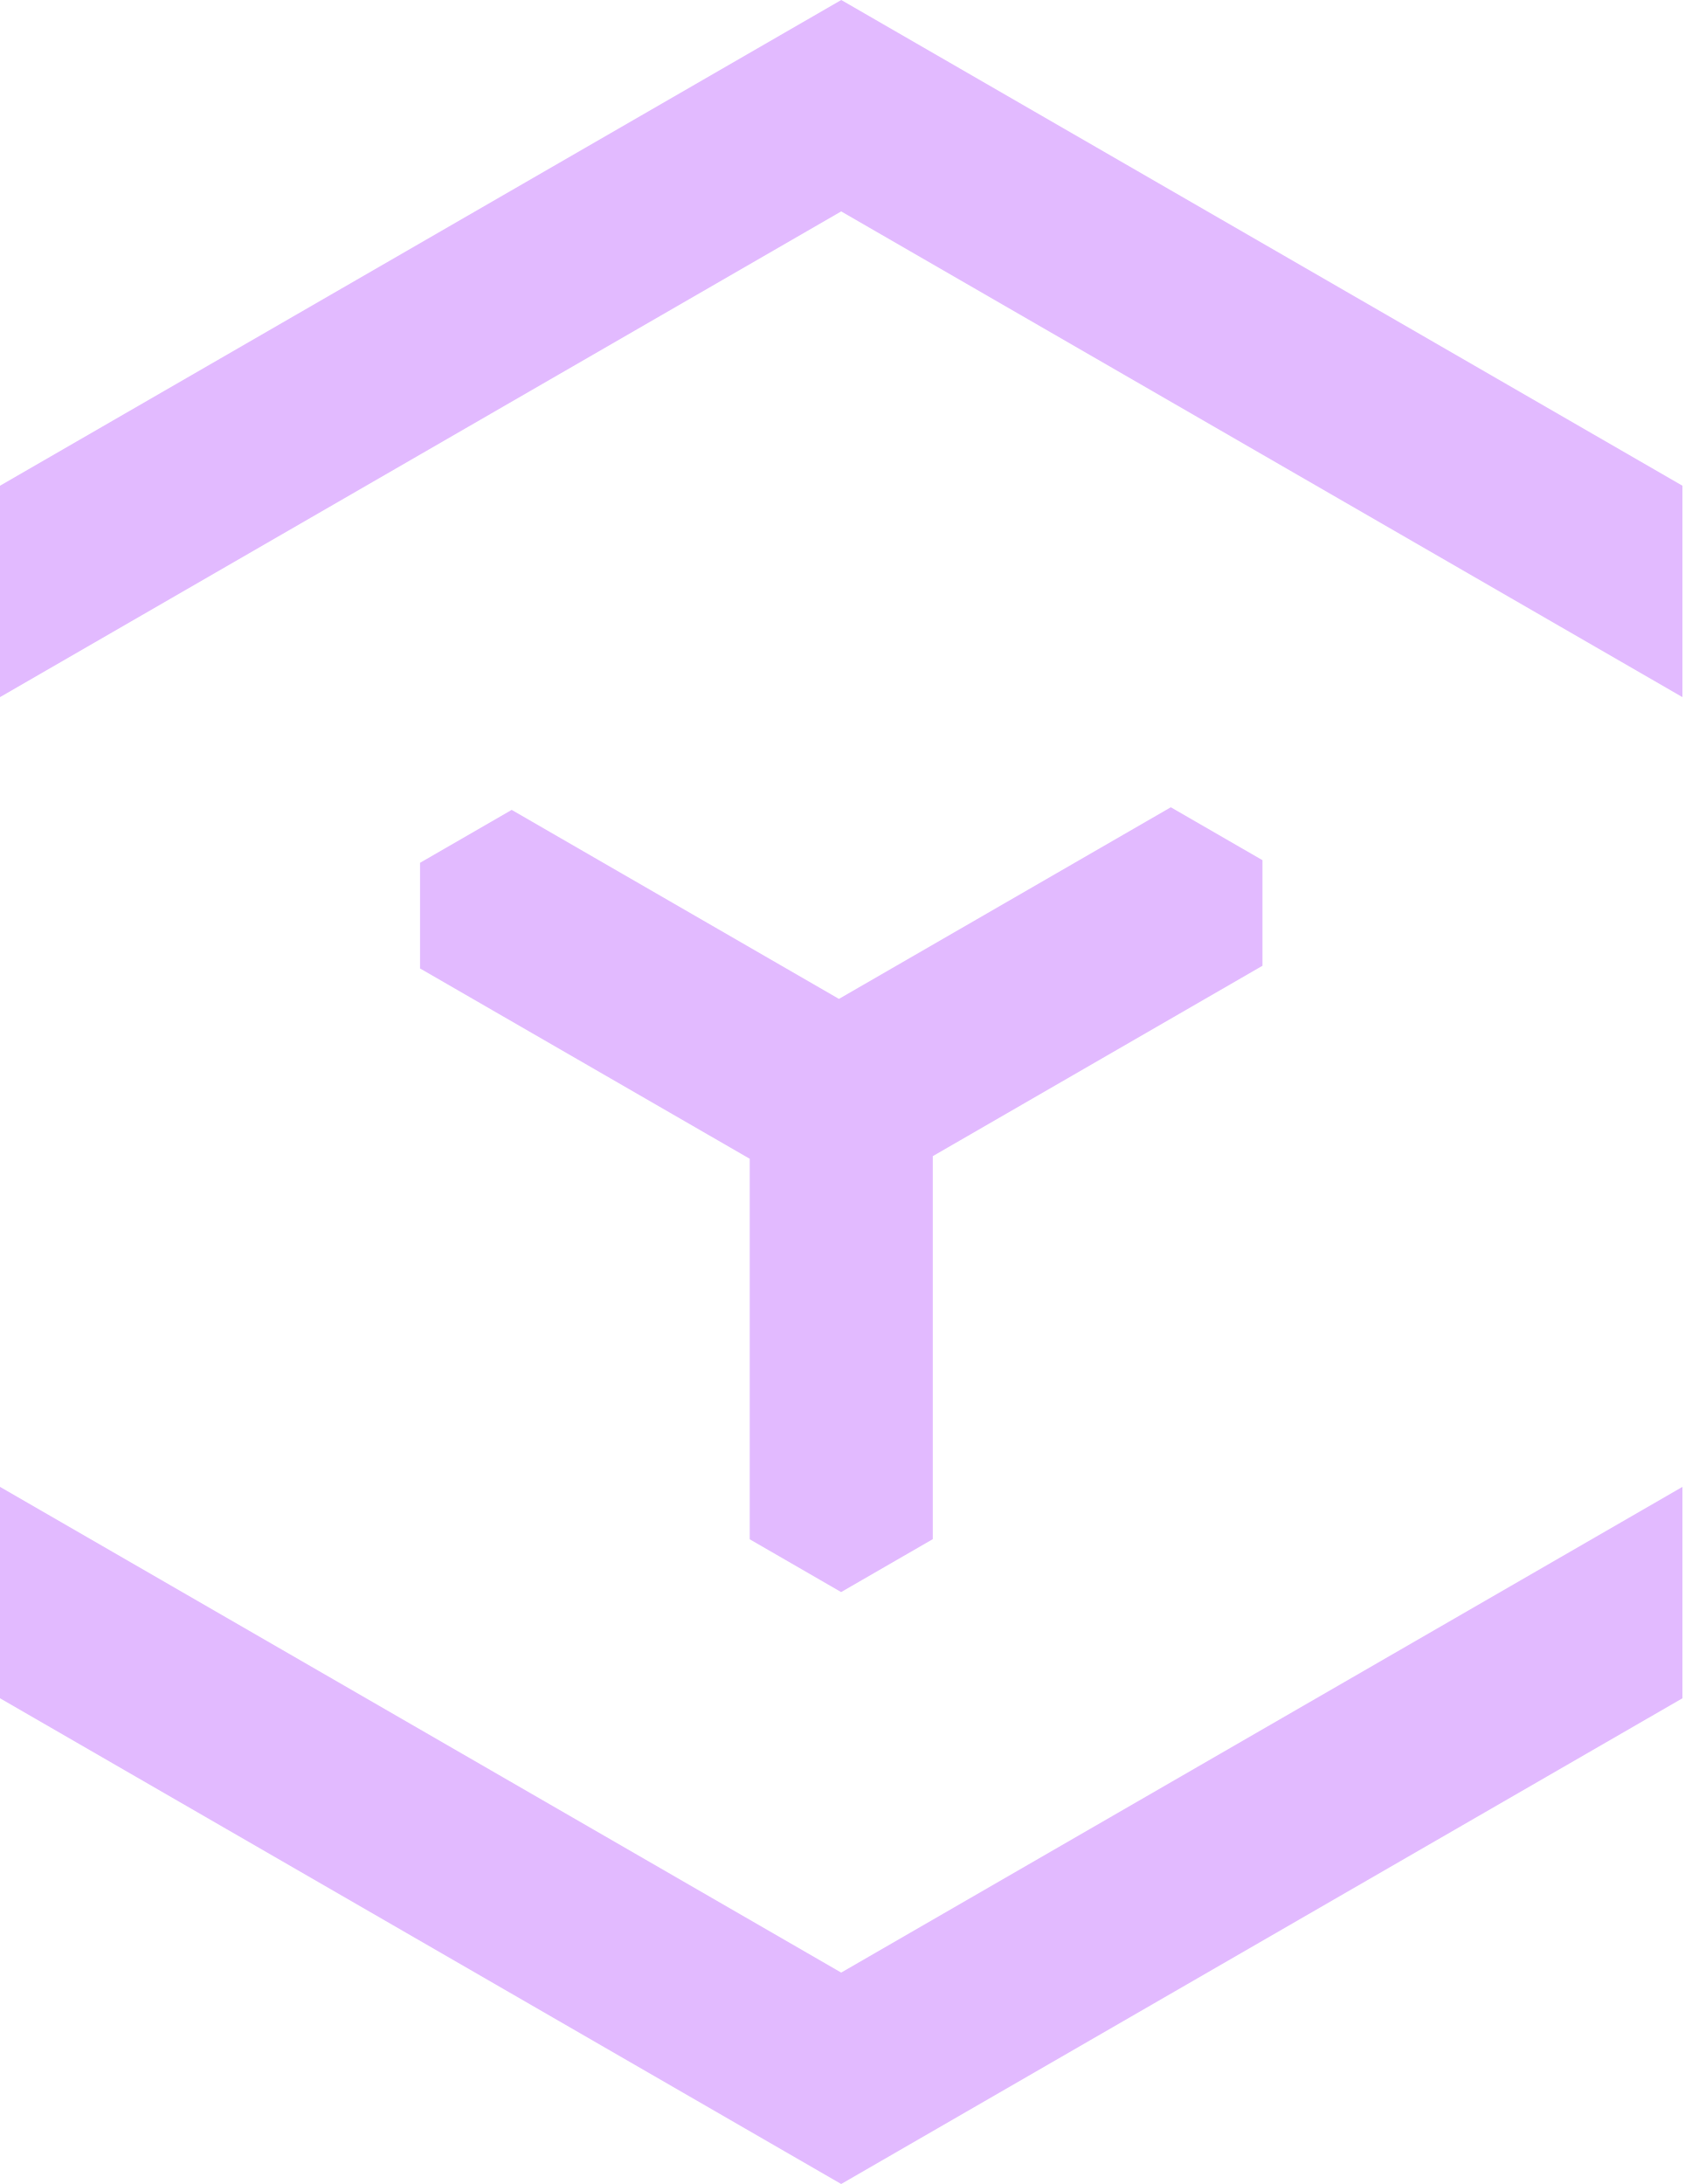
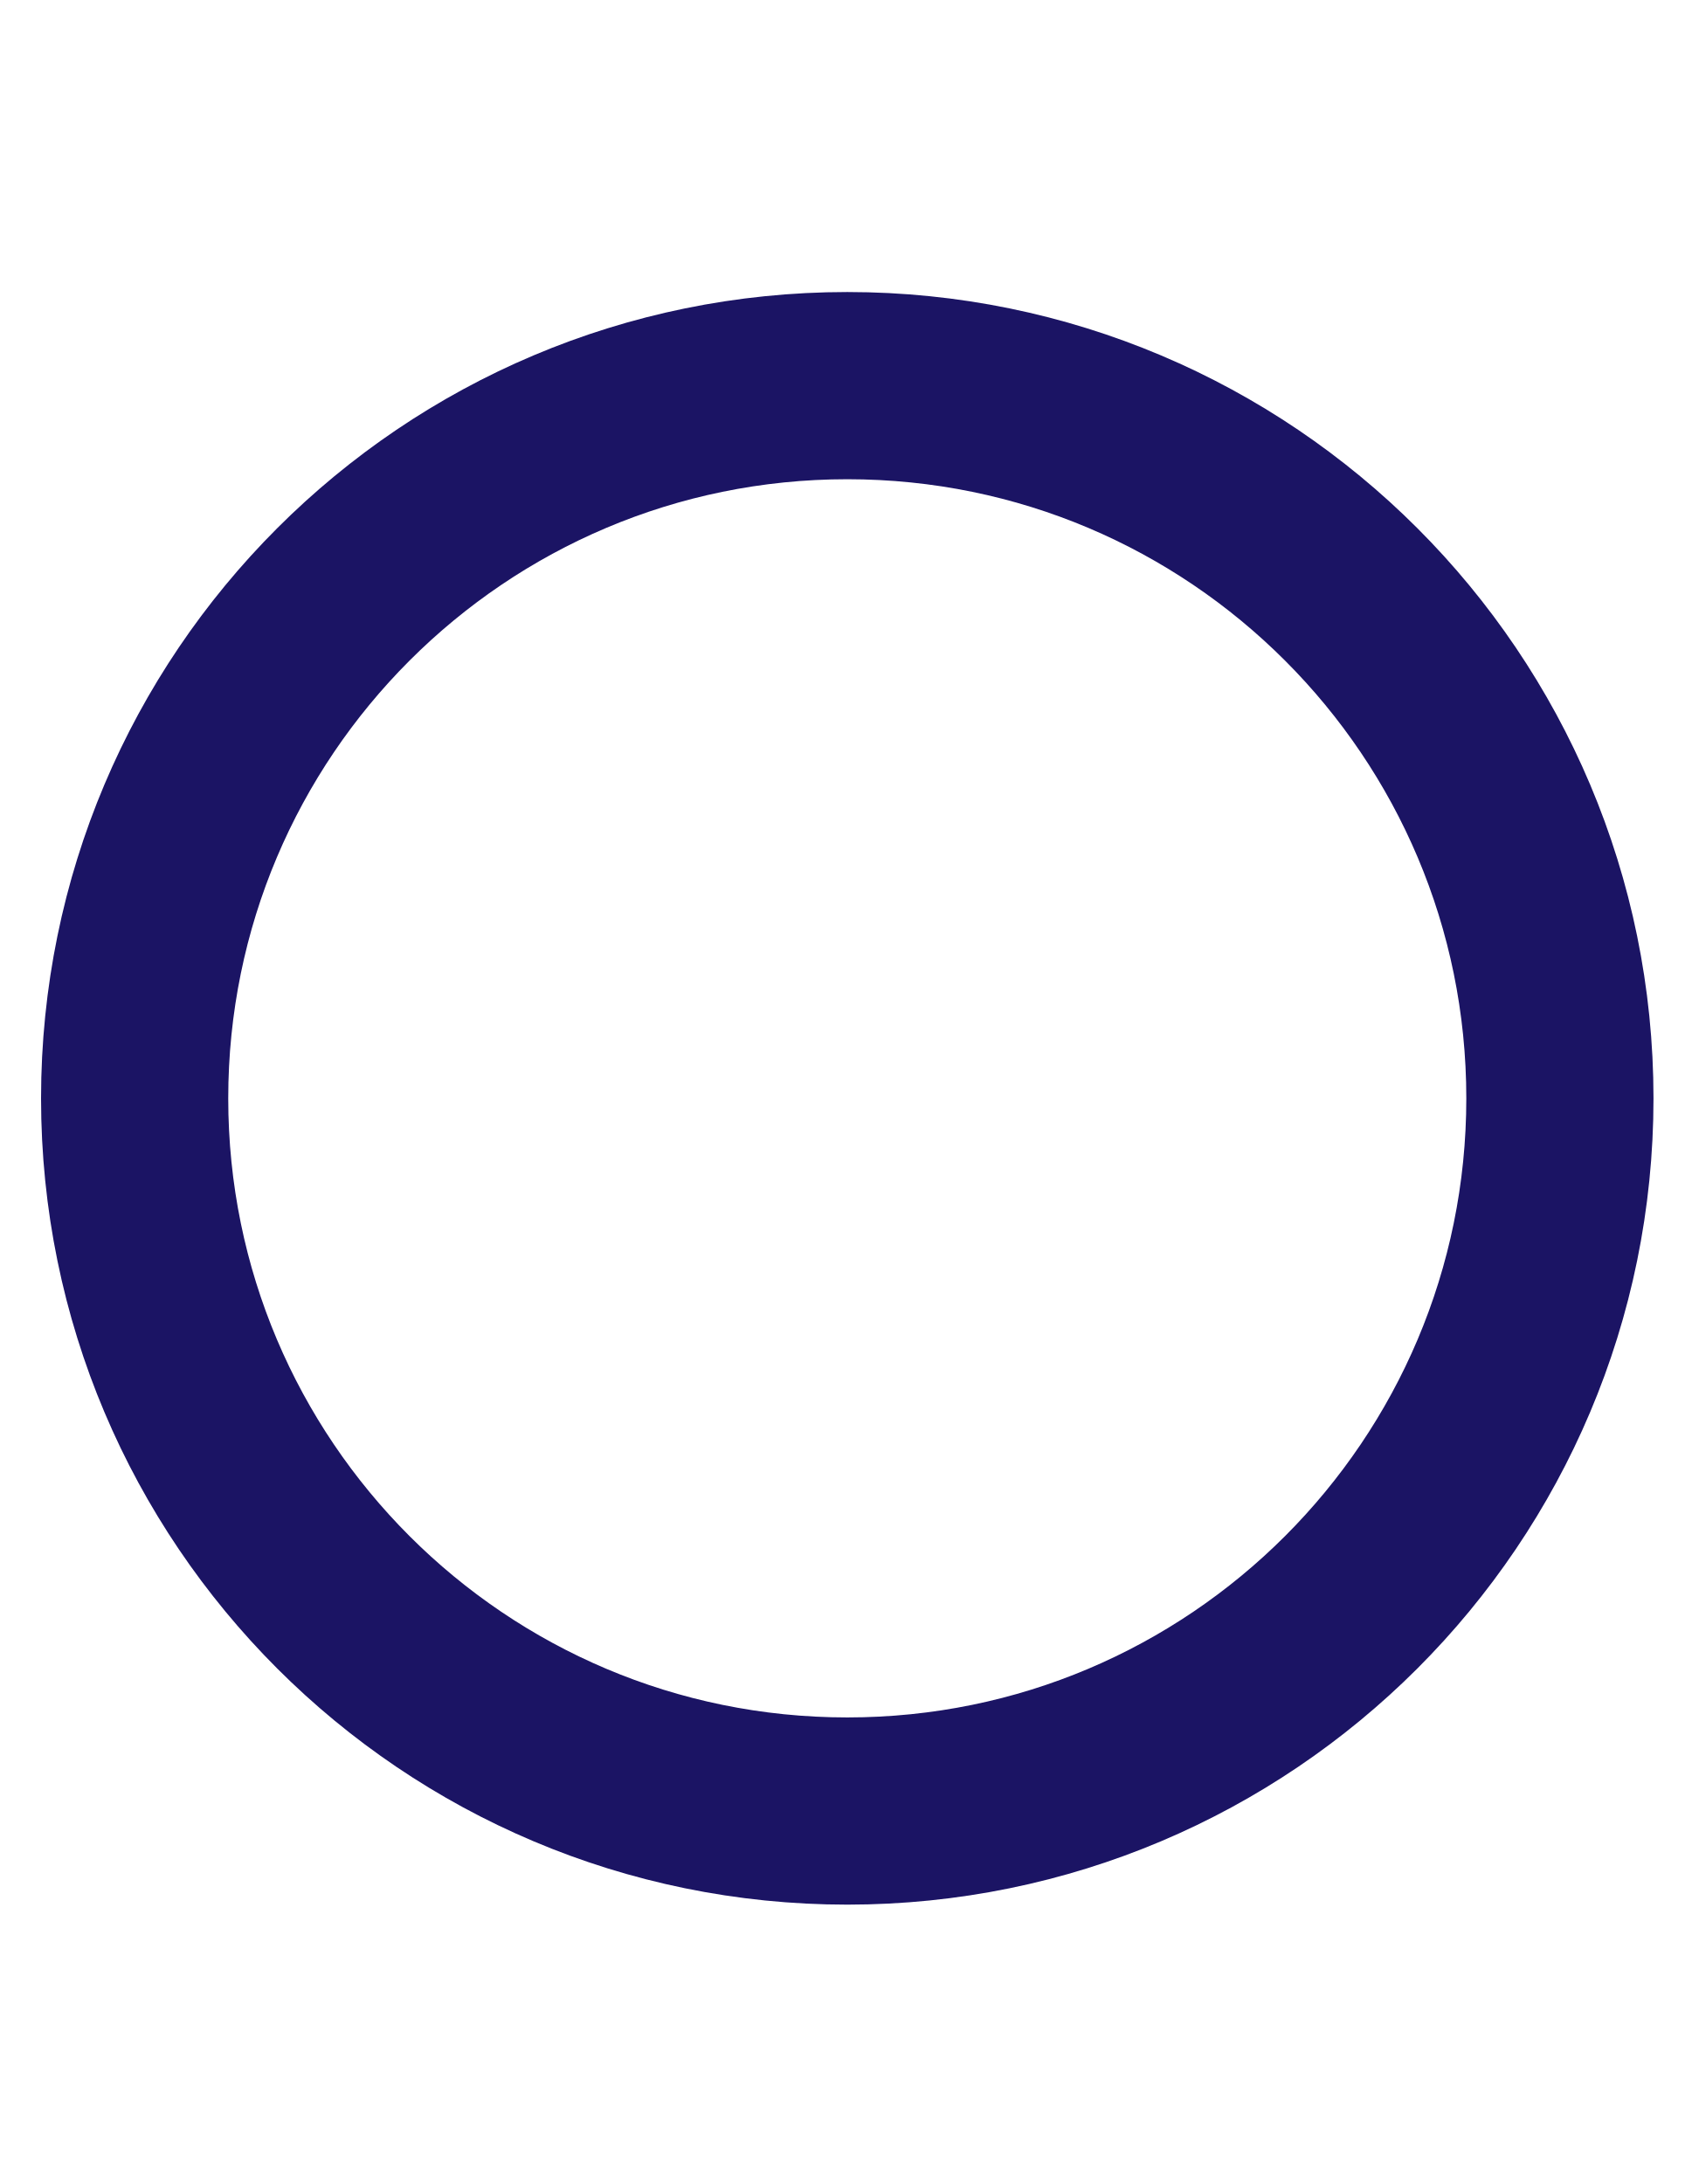
- <svg xmlns="http://www.w3.org/2000/svg" width="27" height="35" viewBox="0 0 27 35" fill="none">
-   <path d="M13.481 25.514L14.95 24.666V18.528L20.234 15.477V13.785L18.765 12.937L13.446 16.008L8.201 12.979L6.732 13.827V15.52L12.016 18.57V24.668L13.481 25.514Z" fill="#E2BAFF" />
-   <path d="M26.965 7.784L13.483 0L0 7.784V11.172L13.482 3.388L26.965 11.172V7.784Z" fill="#E2BAFF" />
-   <path d="M26.965 23.828L13.482 31.612L0 23.828V27.216L13.482 35L26.965 27.216V23.828Z" fill="#E2BAFF" />
+ <svg xmlns="http://www.w3.org/2000/svg" width="27" height="35" viewBox="0 0 27 35">
+   <g id="Layer_1" data-name="Layer 1">
+     <path d="M2.158 17.602 C2.158 11.294 7.272 6.18 13.58 6.18 C19.888 6.18 25.001 11.294 25.001 17.602 C25.001 23.91 19.888 29.023 13.58 29.023 C7.272 29.023 2.158 23.91 2.158 17.602 Z" fill="none" stroke="#1b1464" stroke-width="3" stroke-miterlimit="10" />
+   </g>
</svg>
